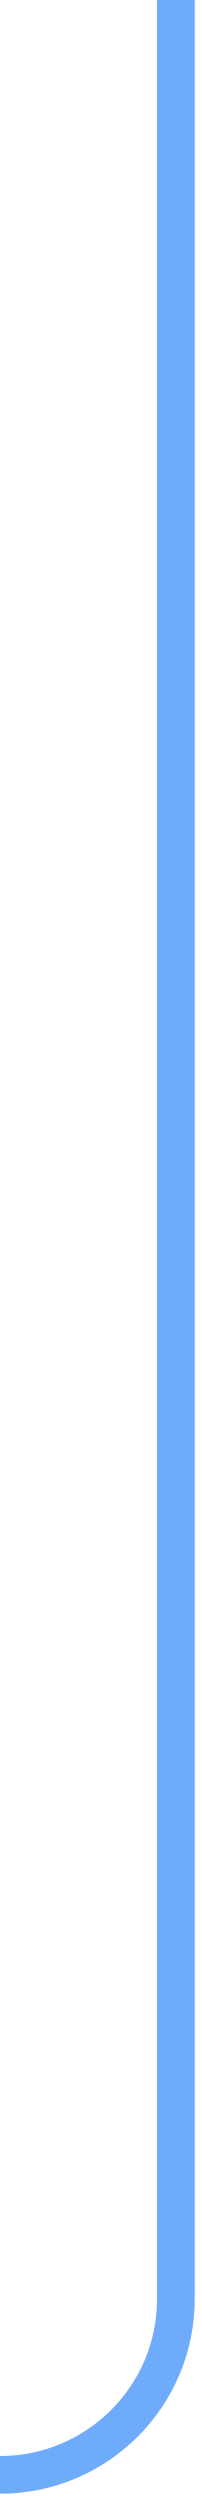
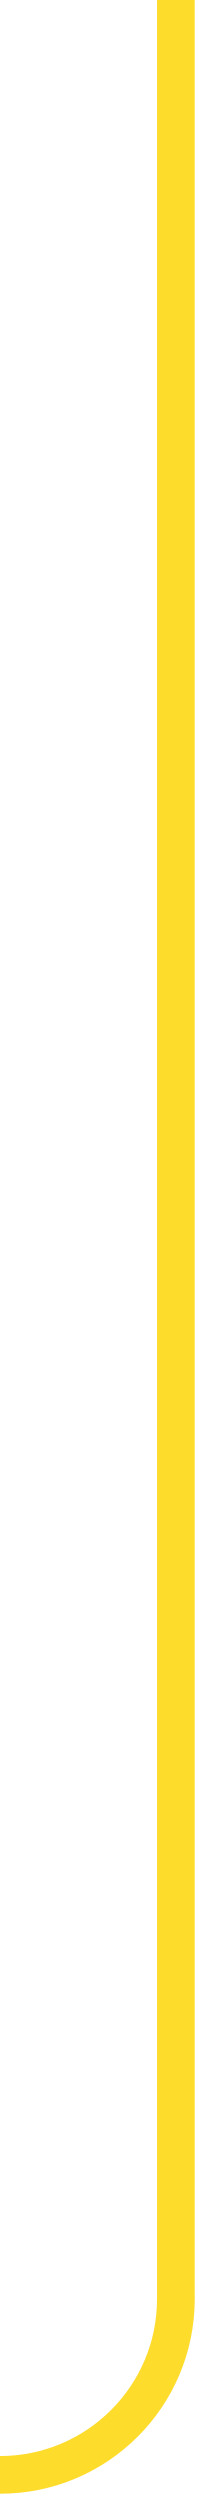
<svg xmlns="http://www.w3.org/2000/svg" width="16px" height="199px" viewBox="0 0 16 199" version="1.1">
  <defs />
  <g id="up-long" stroke="none" stroke-width="1" fill="none" fill-rule="evenodd">
-     <path d="M-8.8817842e-16,197 L-3.09256603e-17,197 C7.732,197 14,190.732 14,183 L14,0" id="Path-4" stroke="#6FABFB" stroke-width="3" />
+     <path d="M-8.8817842e-16,197 L-3.09256603e-17,197 C7.732,197 14,190.732 14,183 L14,0" id="Path-4" stroke="#FEDC2C" stroke-width="3" />
  </g>
</svg>
